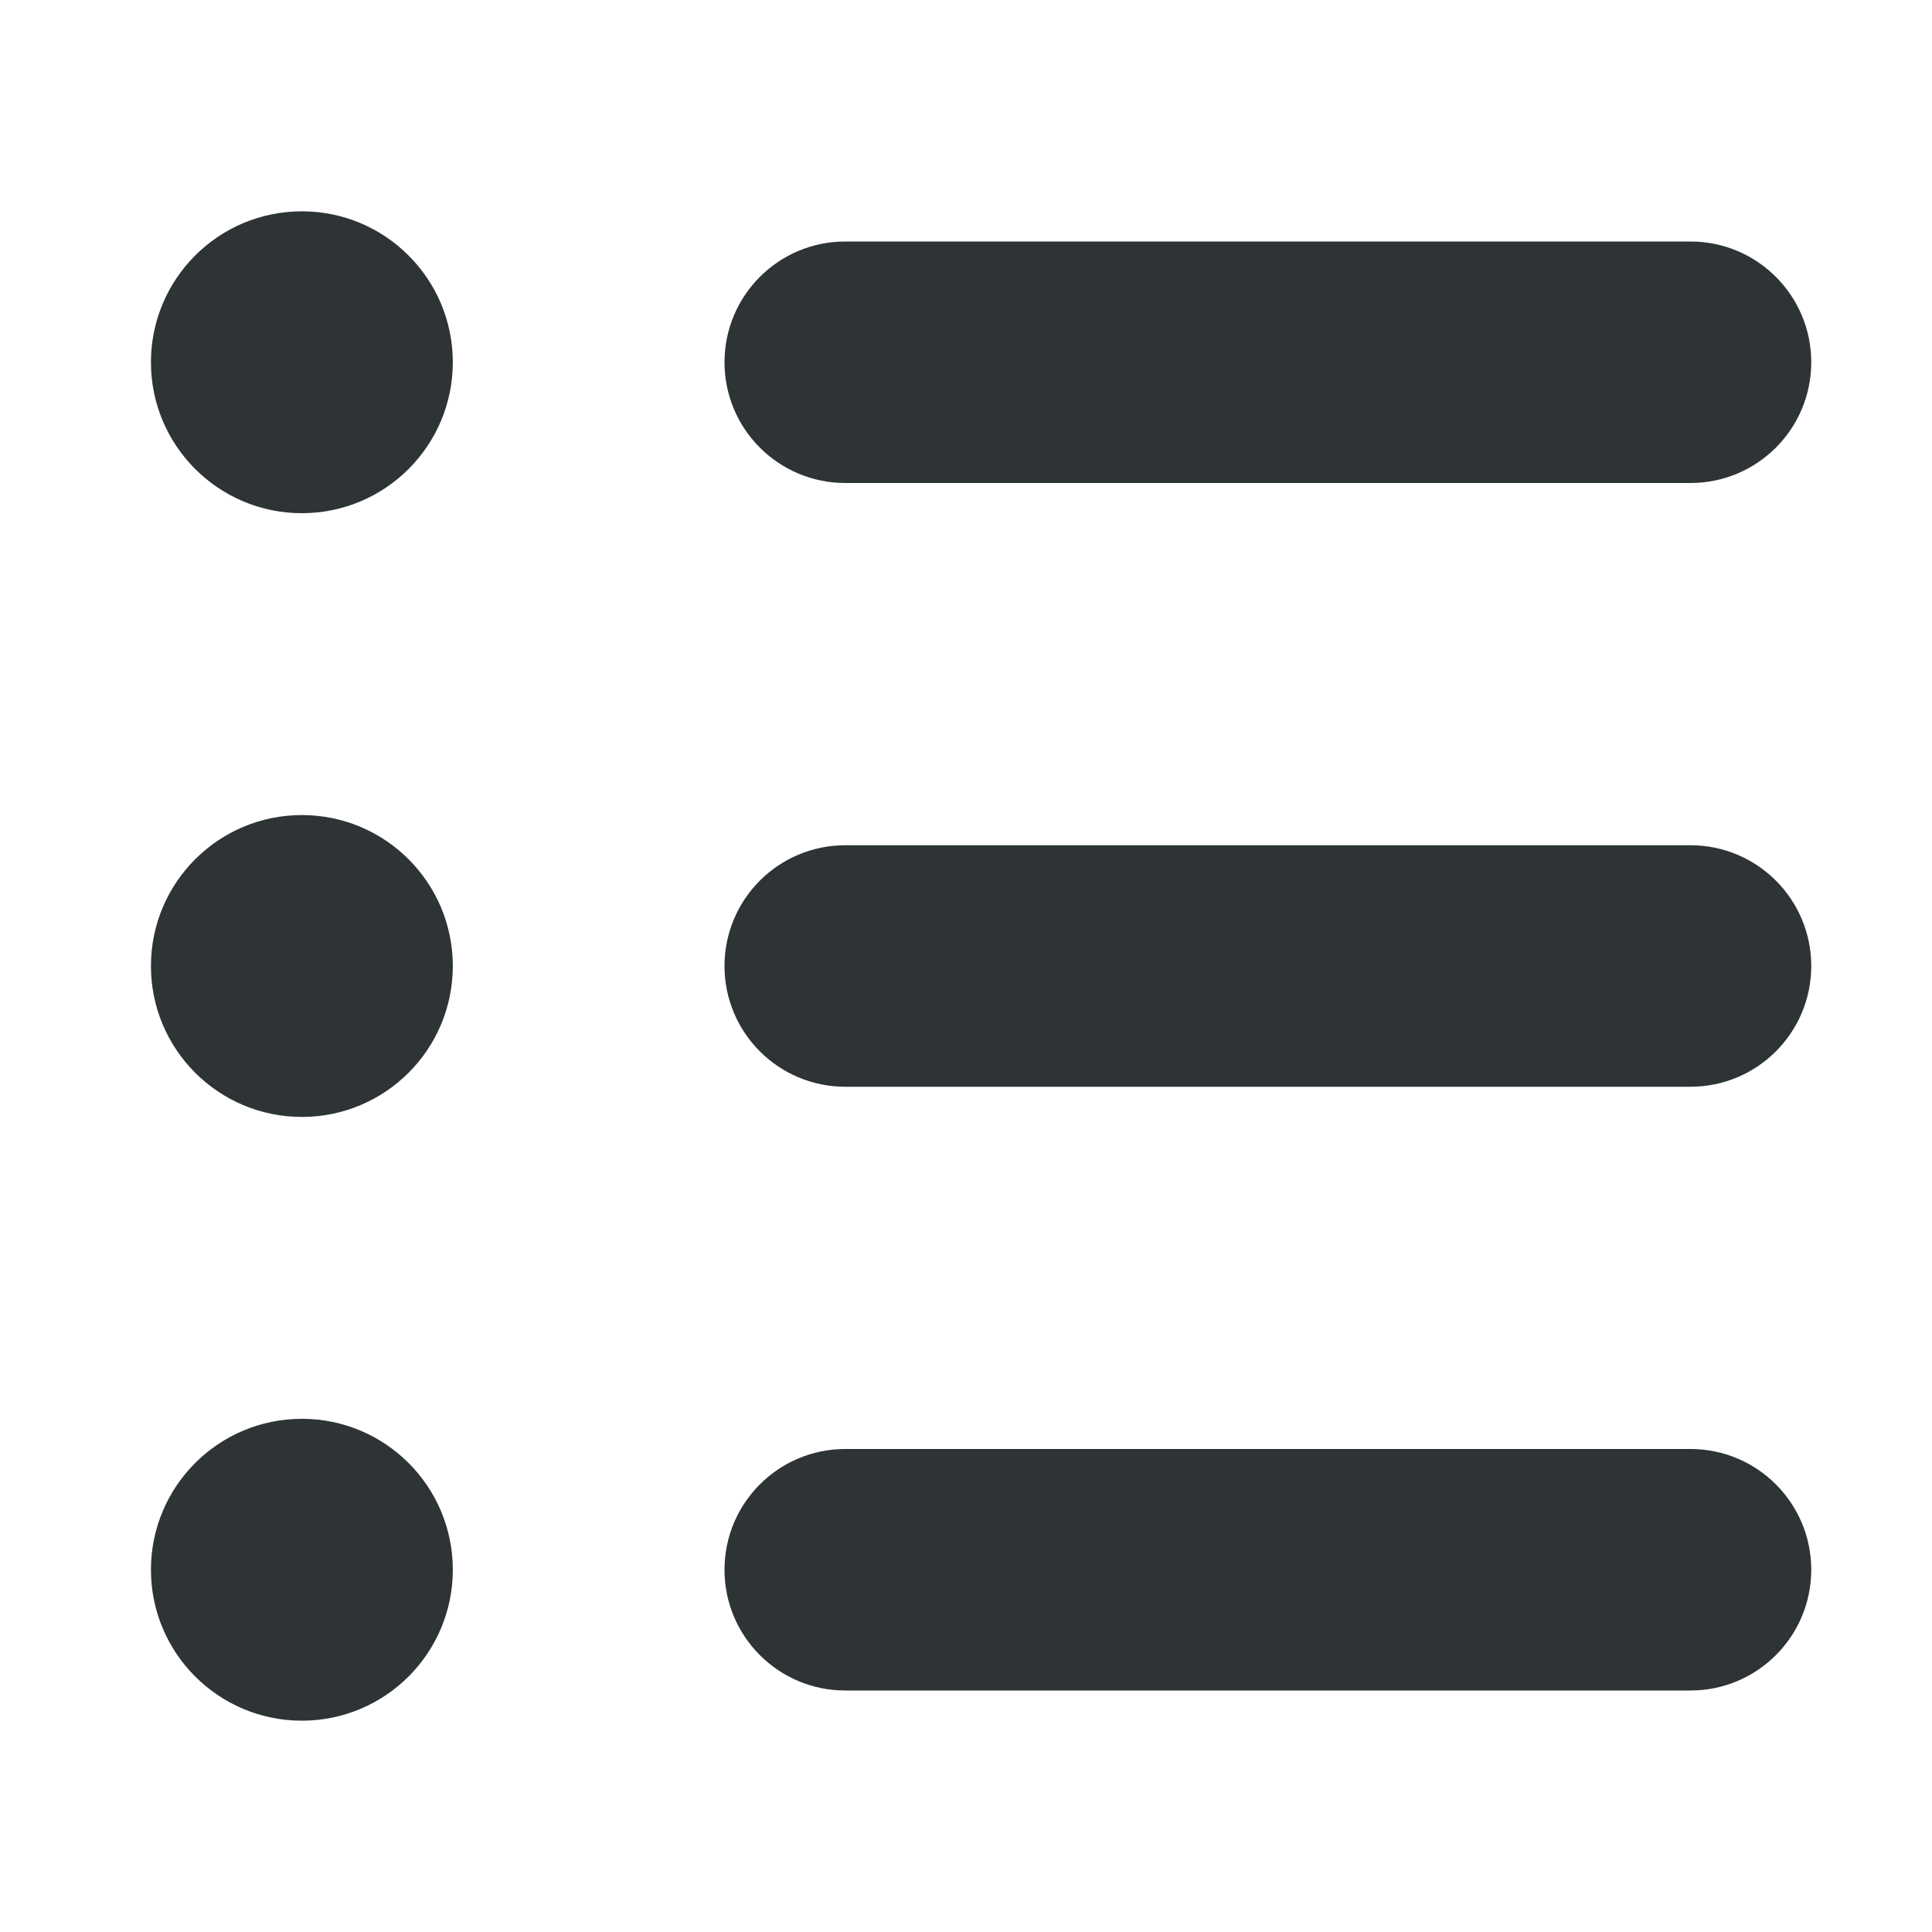
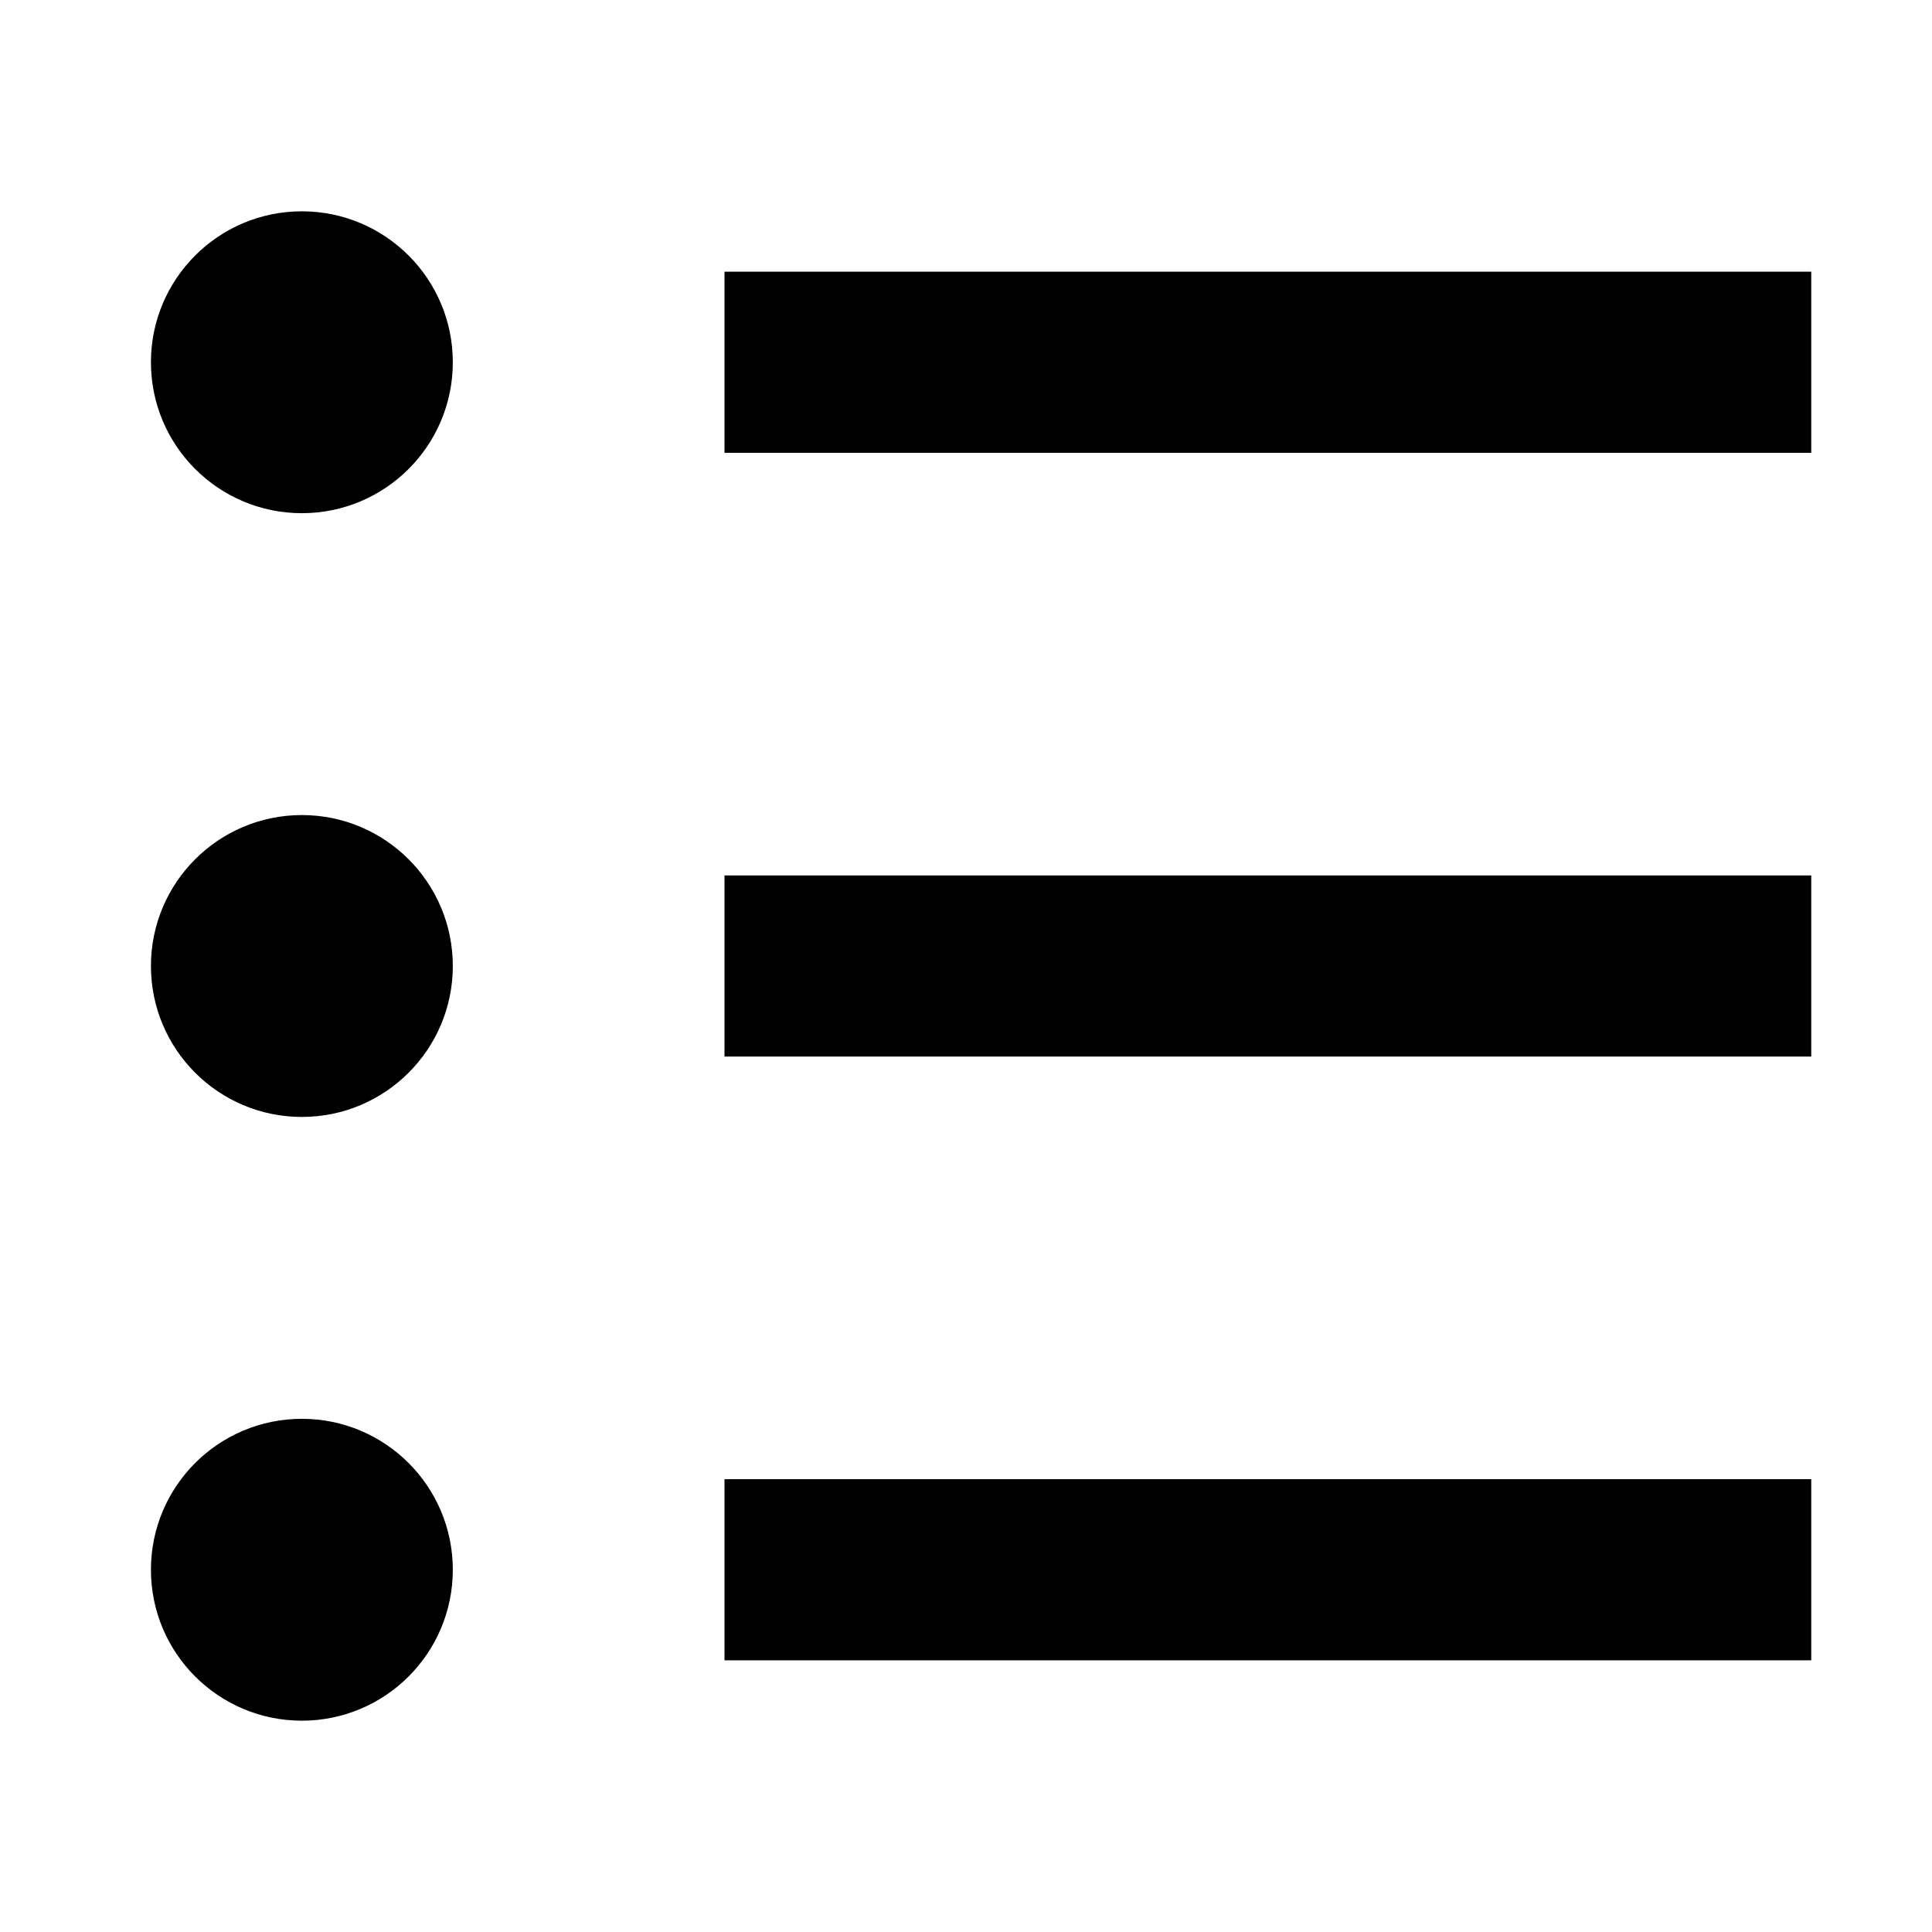
- <svg xmlns="http://www.w3.org/2000/svg" height="16px" viewBox="0 0 16 16" width="16px">
-   <circle cx="2.5" cy="3" r="1.25" fill="#2e3436" />
-   <rect x="6" y="2" width="9" height="2" rx="1" fill="#2e3436" />
-   <circle cx="2.5" cy="8" r="1.25" fill="#2e3436" />
-   <rect x="6" y="7" width="9" height="2" rx="1" fill="#2e3436" />
-   <circle cx="2.5" cy="13" r="1.25" fill="#2e3436" />
-   <rect x="6" y="12" width="9" height="2" rx="1" fill="#2e3436" />
+ <svg xmlns="http://www.w3.org/2000/svg" width="16" height="16" viewBox="0 0 16 16" fill="none" stroke="currentColor" stroke-width="1.5" stroke-linecap="butt" stroke-linejoin="miter">
+   <g fill="currentColor" stroke="none">
+     <circle cx="2.5" cy="3" r="1.25" />
+     <circle cx="2.5" cy="8" r="1.25" />
+     <circle cx="2.5" cy="13" r="1.25" />
+   </g>
+   <path d="M6 3h9M6 8h9M6 13h9" />
</svg>
